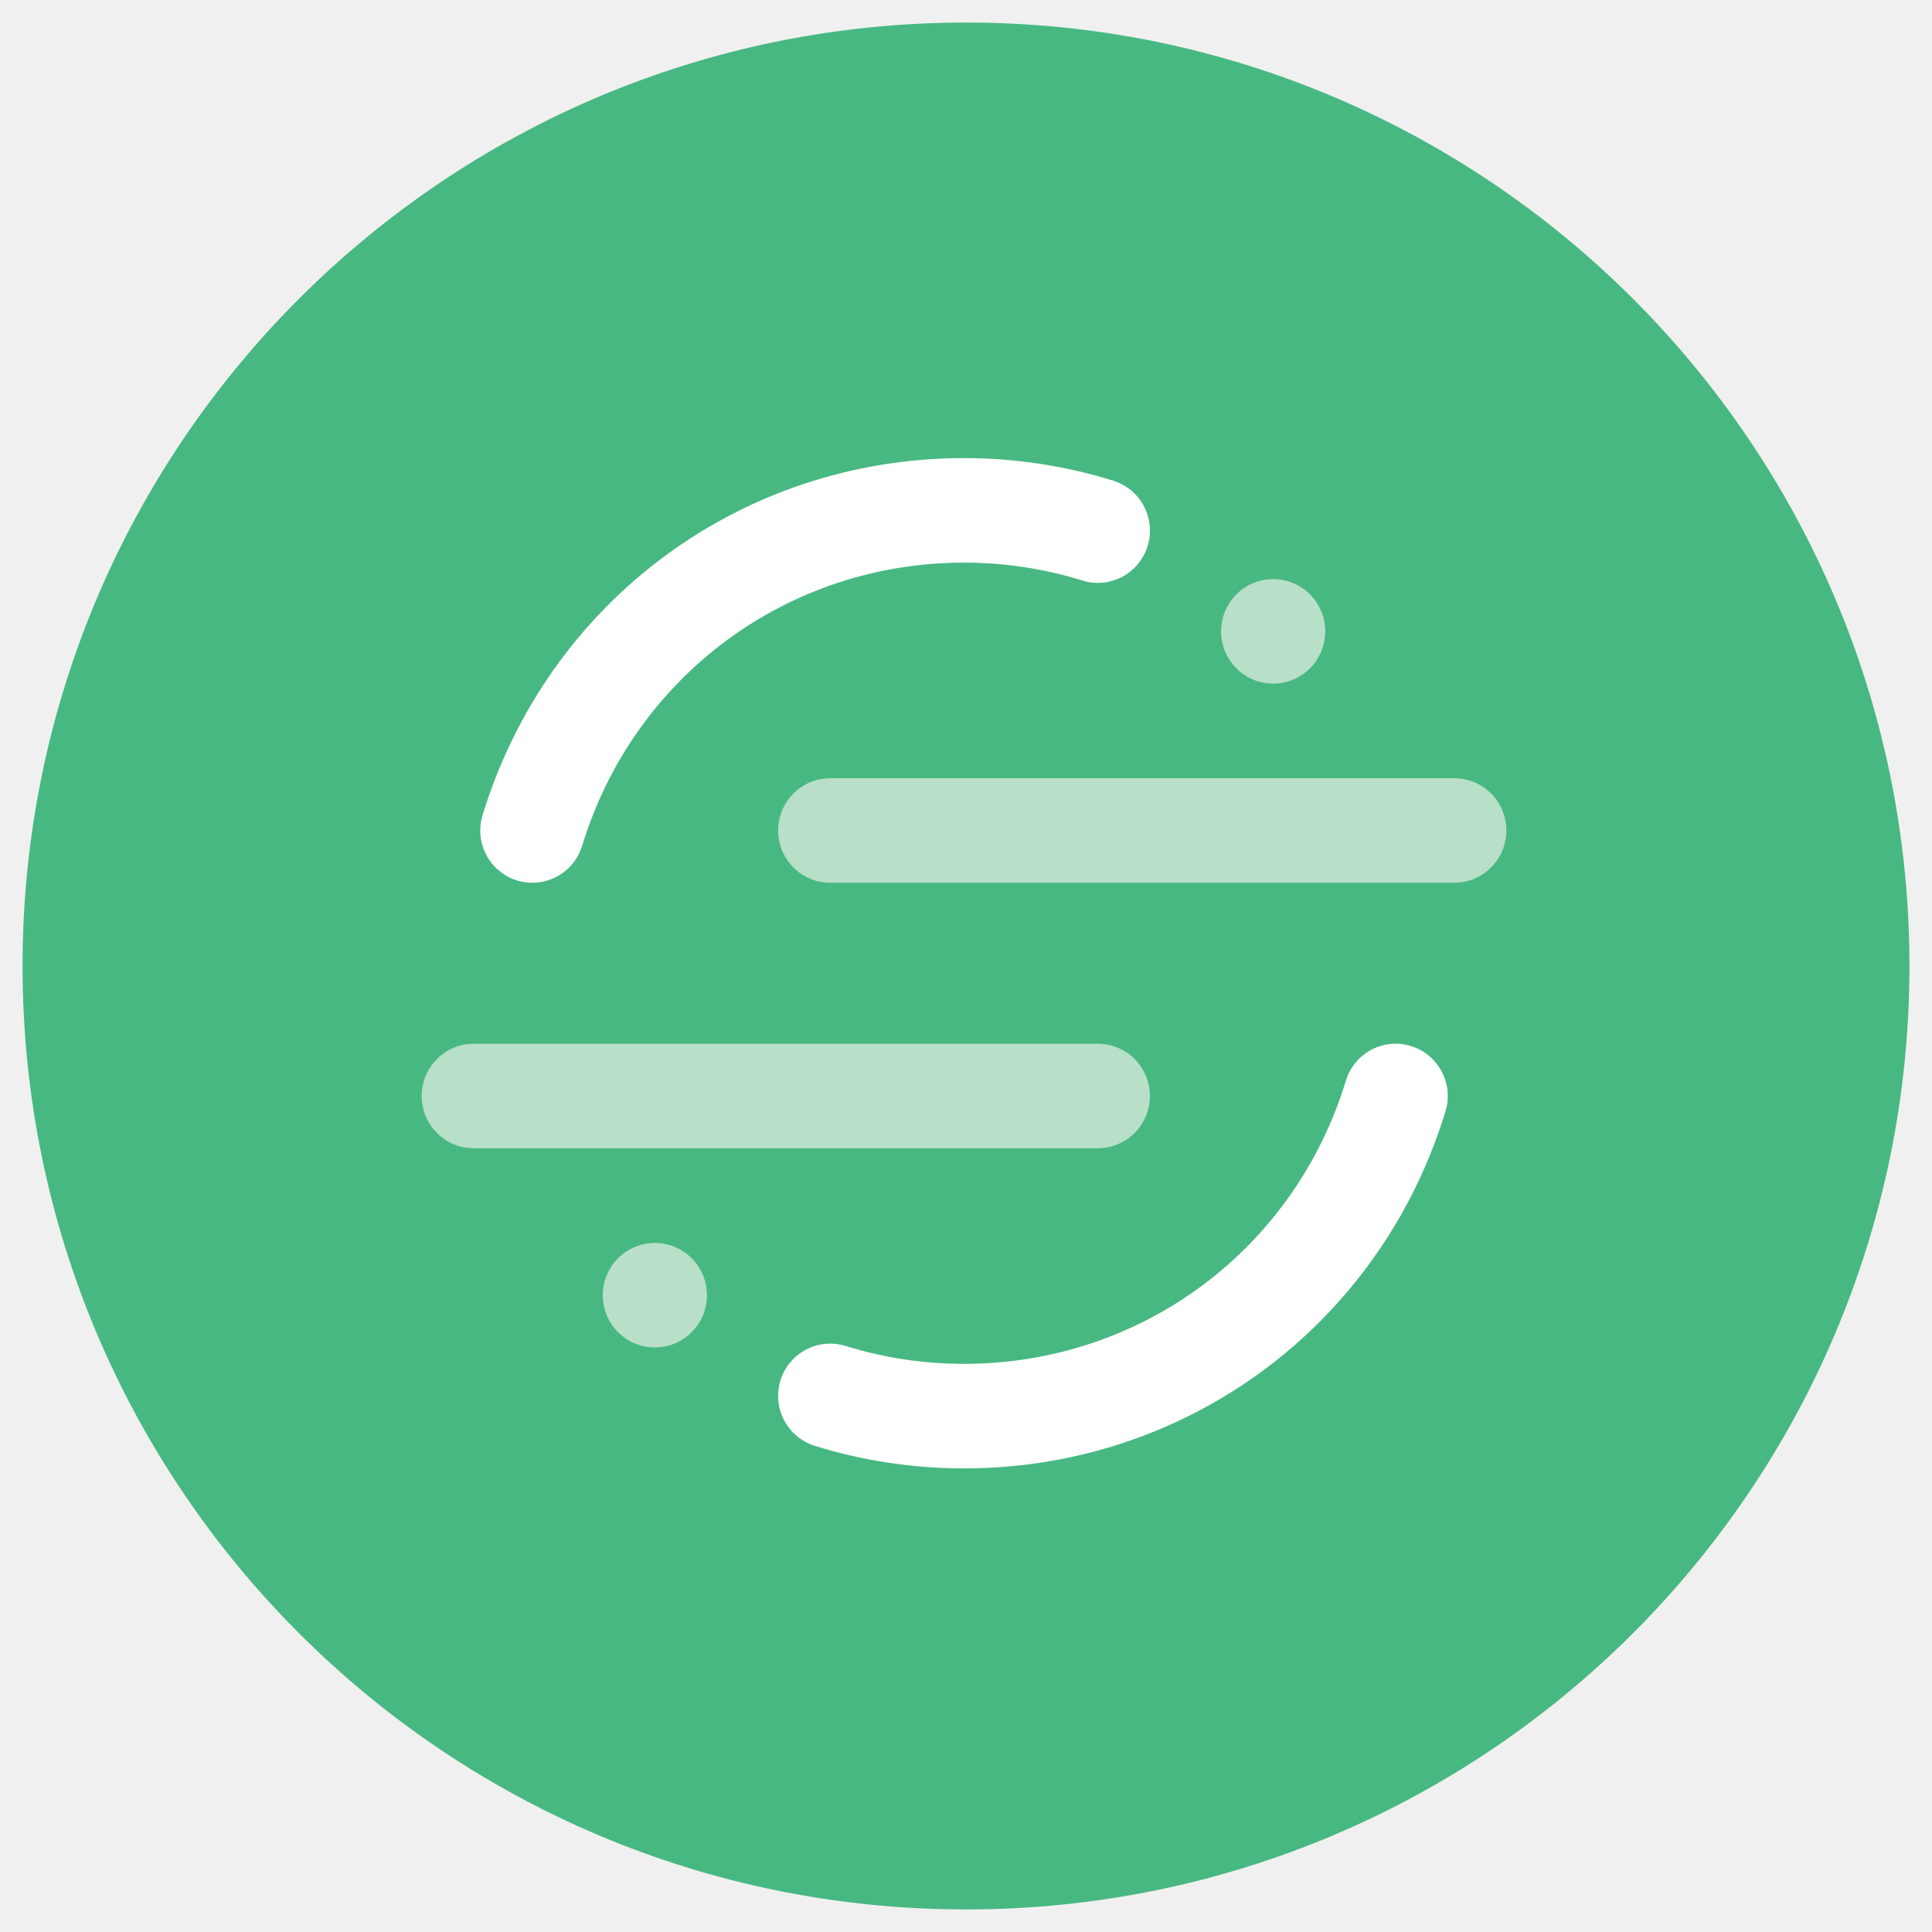
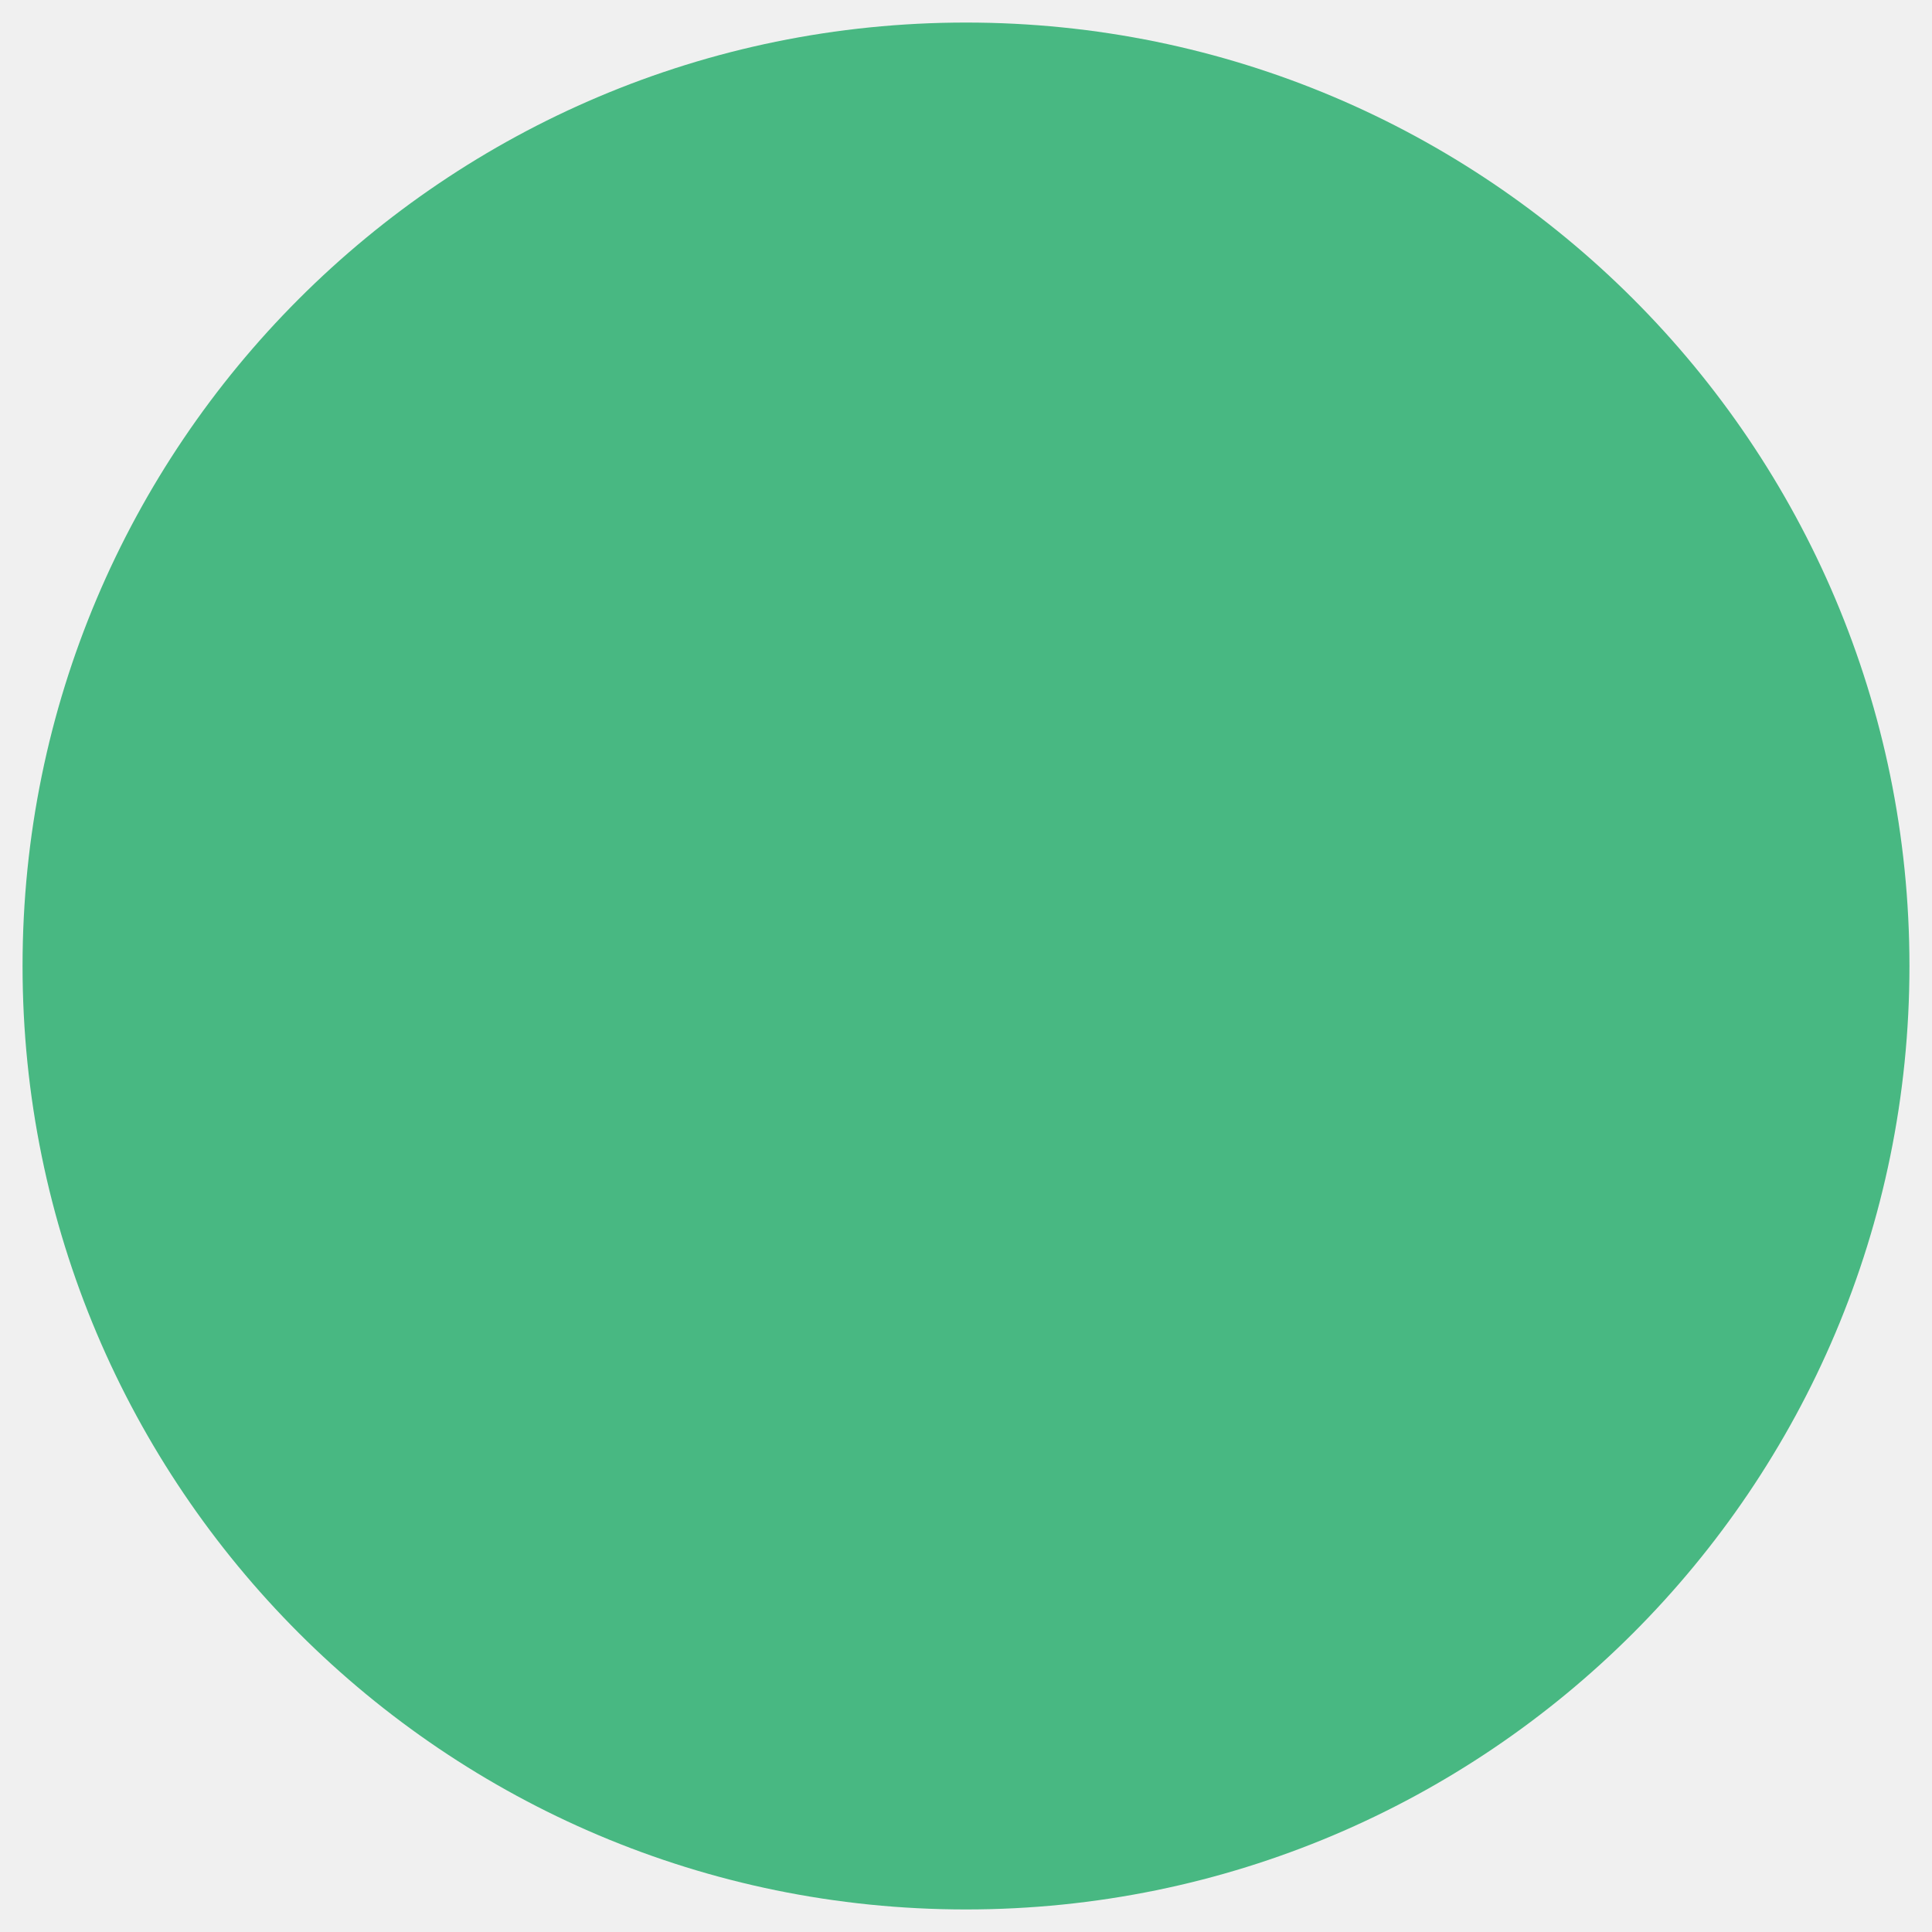
- <svg xmlns="http://www.w3.org/2000/svg" xmlns:xlink="http://www.w3.org/1999/xlink" width="257px" height="257px" viewBox="0 0 257 257" version="1.1">
+ <svg xmlns="http://www.w3.org/2000/svg" xmlns:xlink="http://www.w3.org/1999/xlink" height="257" viewBox="0 0 257 257" width="257">
  <defs>
-     <circle id="path-1" cx="128.5" cy="128.5" r="125.5" />
+     <circle id="a" cx="128.5" cy="128.5" r="125.5" />
+     <mask id="b" fill="#fff">
+       <use fill="none" xlink:href="#a" />
+     </mask>
  </defs>
-   <g id="segment/logo" stroke="none" stroke-width="1" fill="none" fill-rule="evenodd">
-     <mask id="mask-2" fill="white">
-       <use xlink:href="#path-1" />
-     </mask>
-     <use id="Mask" fill="#48B882" xlink:href="#path-1" />
-     <path d="M146.035,152.744 L63.022,152.744 C59.196,152.744 56.094,149.632 56.094,145.793 C56.094,141.954 59.196,138.841 63.022,138.841 L146.035,138.841 C149.861,138.841 152.963,141.954 152.963,145.793 C152.963,149.632 149.861,152.744 146.035,152.744" id="Fill-9" fill="#B8DFC8" mask="url(#mask-2)" />
-     <path d="M128.237,195.328 C121.474,195.328 114.795,194.318 108.387,192.328 C104.732,191.19 102.686,187.297 103.819,183.629 C104.951,179.962 108.839,177.91 112.487,179.046 C117.566,180.624 122.865,181.425 128.237,181.425 C151.746,181.425 172.159,166.287 179.033,143.759 C180.153,140.087 184.023,138.018 187.686,139.147 C191.345,140.272 193.403,144.158 192.283,147.829 C183.614,176.24 157.876,195.328 128.237,195.328" id="Fill-10" fill="#FFFFFF" mask="url(#mask-2)" />
-     <path d="M193.451,117.426 L110.439,117.426 C106.613,117.426 103.51,114.314 103.51,110.474 C103.51,106.635 106.613,103.523 110.439,103.523 L193.451,103.523 C197.278,103.523 200.38,106.635 200.38,110.474 C200.38,114.314 197.278,117.426 193.451,117.426" id="Fill-11" fill="#B8DFC8" mask="url(#mask-2)" />
-     <path d="M70.819,117.428 C70.146,117.428 69.464,117.33 68.788,117.123 C65.129,115.997 63.07,112.111 64.191,108.44 C72.86,80.027 98.598,60.94 128.237,60.94 C135.004,60.94 141.683,61.949 148.088,63.944 C151.744,65.081 153.788,68.974 152.654,72.641 C151.522,76.309 147.638,78.371 143.985,77.222 C138.908,75.644 133.61,74.843 128.237,74.843 C104.729,74.843 84.315,89.979 77.441,112.51 C76.528,115.502 73.784,117.428 70.819,117.428" id="Fill-12" fill="#FFFFFF" mask="url(#mask-2)" />
-     <path d="M176.289,83.985 C176.289,87.823 173.187,90.936 169.361,90.936 C165.535,90.936 162.433,87.823 162.433,83.985 C162.433,80.146 165.535,77.034 169.361,77.034 C173.187,77.034 176.289,80.146 176.289,83.985" id="Fill-13" fill="#B8DFC8" mask="url(#mask-2)" />
-     <path d="M94.039,172.293 C94.039,176.133 90.938,179.244 87.112,179.244 C83.285,179.244 80.184,176.133 80.184,172.293 C80.184,168.454 83.285,165.343 87.112,165.343 C90.938,165.343 94.039,168.454 94.039,172.293" id="Fill-14" fill="#B8DFC8" mask="url(#mask-2)" />
+   <g fill="none" fill-rule="evenodd">
+     <use fill="#48b882" xlink:href="#a" />
+     <path d="m146.035 152.744h-83.013c-3.826 0-6.928-3.113-6.928-6.952 0-3.838 3.102-6.952 6.928-6.952h83.013c3.826 0 6.928 3.113 6.928 6.952 0 3.839-3.102 6.952-6.928 6.952" fill="#b8dfc8" mask="url(#b)" />
+     <path d="m128.237 195.328c-6.763 0-13.442-1.01-19.85-3.001-3.655-1.137-5.7-5.03-4.568-8.698 1.132-3.667 5.021-5.72 8.668-4.584 5.079 1.578 10.378 2.379 15.75 2.379 23.509 0 43.922-15.137 50.796-37.665 1.12-3.673 4.99-5.741 8.653-4.613 3.658 1.125 5.717 5.012 4.597 8.683-8.669 28.41-34.407 47.499-64.046 47.499" fill="#fff" mask="url(#b)" />
+     <path d="m193.451 117.426h-83.013c-3.826 0-6.928-3.112-6.928-6.952 0-3.839 3.102-6.952 6.928-6.952h83.013c3.826 0 6.928 3.113 6.928 6.952 0 3.84-3.102 6.952-6.928 6.952" fill="#b8dfc8" mask="url(#b)" />
+     <path d="m70.819 117.428c-.673 0-1.355-.099-2.031-.306-3.658-1.126-5.717-5.012-4.597-8.683 8.669-28.413 34.407-47.5 64.046-47.5 6.767 0 13.446 1.009 19.852 3.004 3.656 1.137 5.699 5.03 4.566 8.698-1.133 3.668-5.016 5.73-8.669 4.581-5.077-1.578-10.374-2.379-15.748-2.379-23.508 0-43.922 15.137-50.796 37.667-.913 2.992-3.657 4.918-6.622 4.918" fill="#fff" mask="url(#b)" />
+     <g fill="#b8dfc8">
+       <path d="m176.289 83.985c0 3.838-3.102 6.951-6.928 6.951s-6.928-3.113-6.928-6.951c0-3.839 3.102-6.951 6.928-6.951s6.928 3.112 6.928 6.951" mask="url(#b)" />
+       <path d="m94.039 172.293c0 3.839-3.102 6.951-6.928 6.951s-6.928-3.112-6.928-6.951 3.102-6.951 6.928-6.951 6.928 3.112 6.928 6.951" mask="url(#b)" />
+     </g>
  </g>
</svg>
